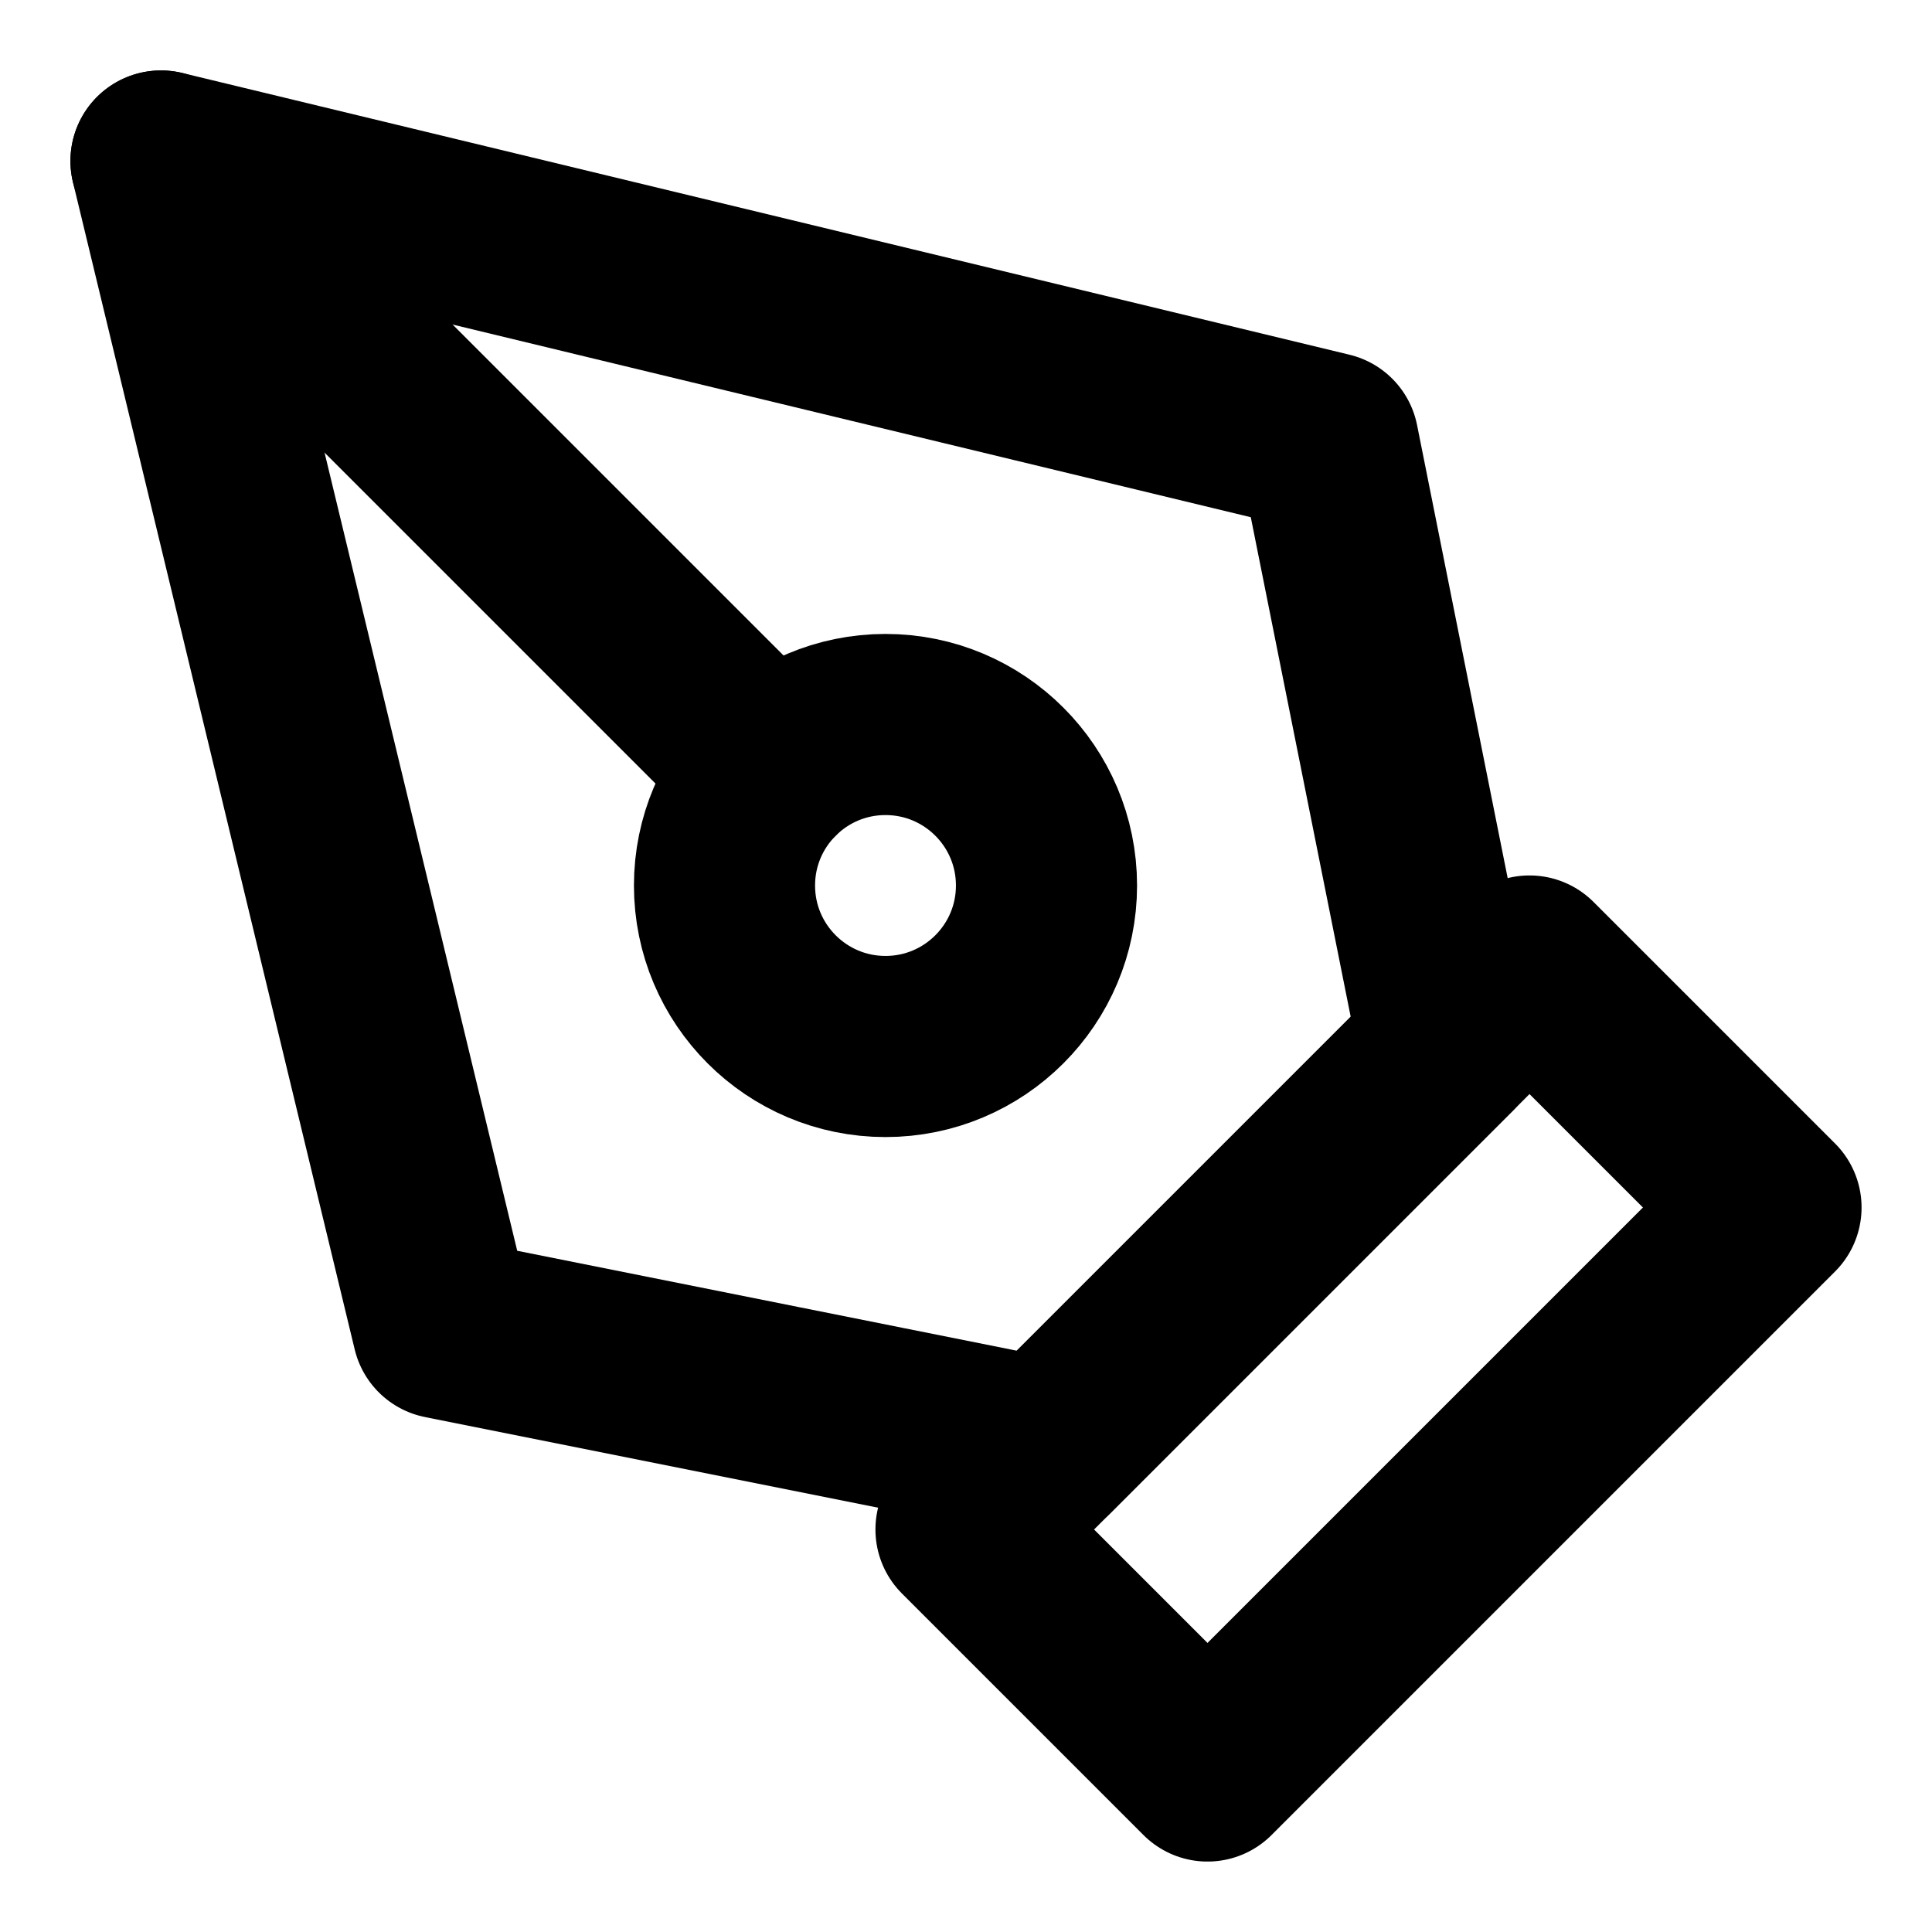
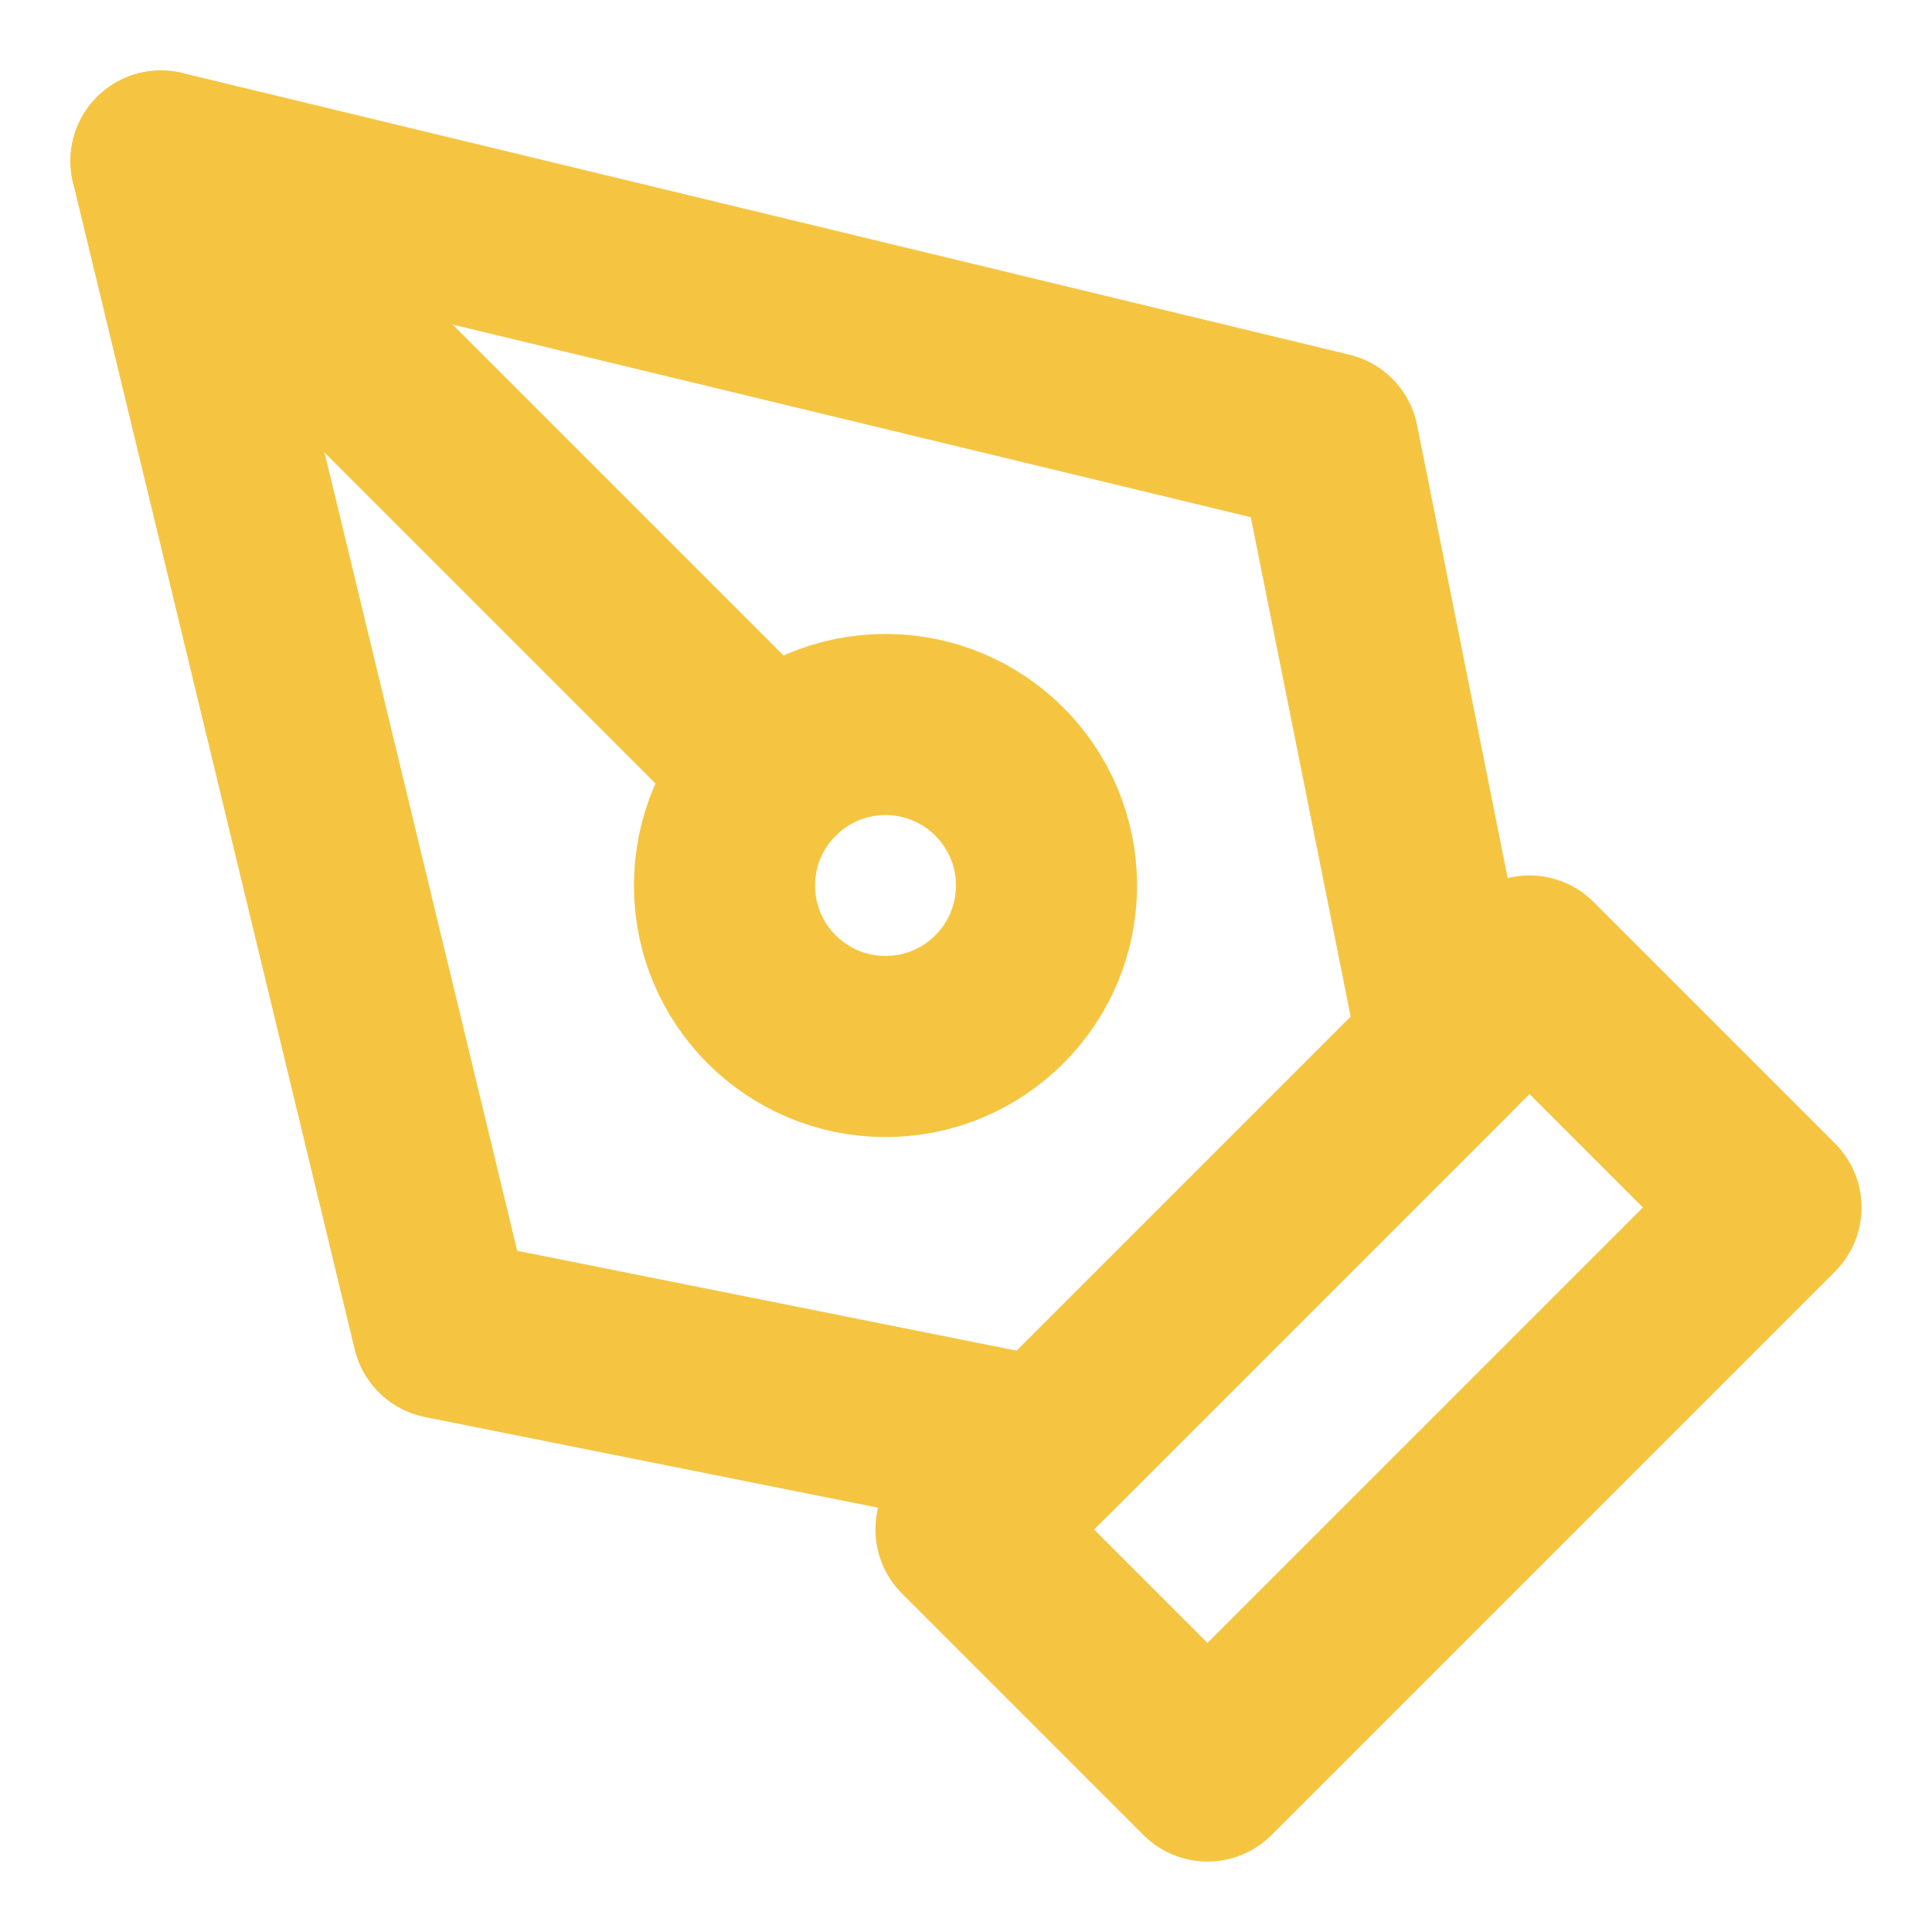
<svg xmlns="http://www.w3.org/2000/svg" width="24" height="24" viewBox="0 0 24 24" fill="none" stroke-linecap="round" stroke-linejoin="round">
-   <g stroke="black" stroke-width="2.25">
+   <g stroke="#f5c542" stroke-width="2.25">
    <path d="M12 19l7-7 3 3-7 7-3-3z" />
    <path d="M18 13l-1.5-7.5L2 2l3.5 14.5L13 18l5-5z" />
    <path d="M2 2l7.586 7.586" />
    <circle cx="11" cy="11" r="2" />
  </g>
</svg>
